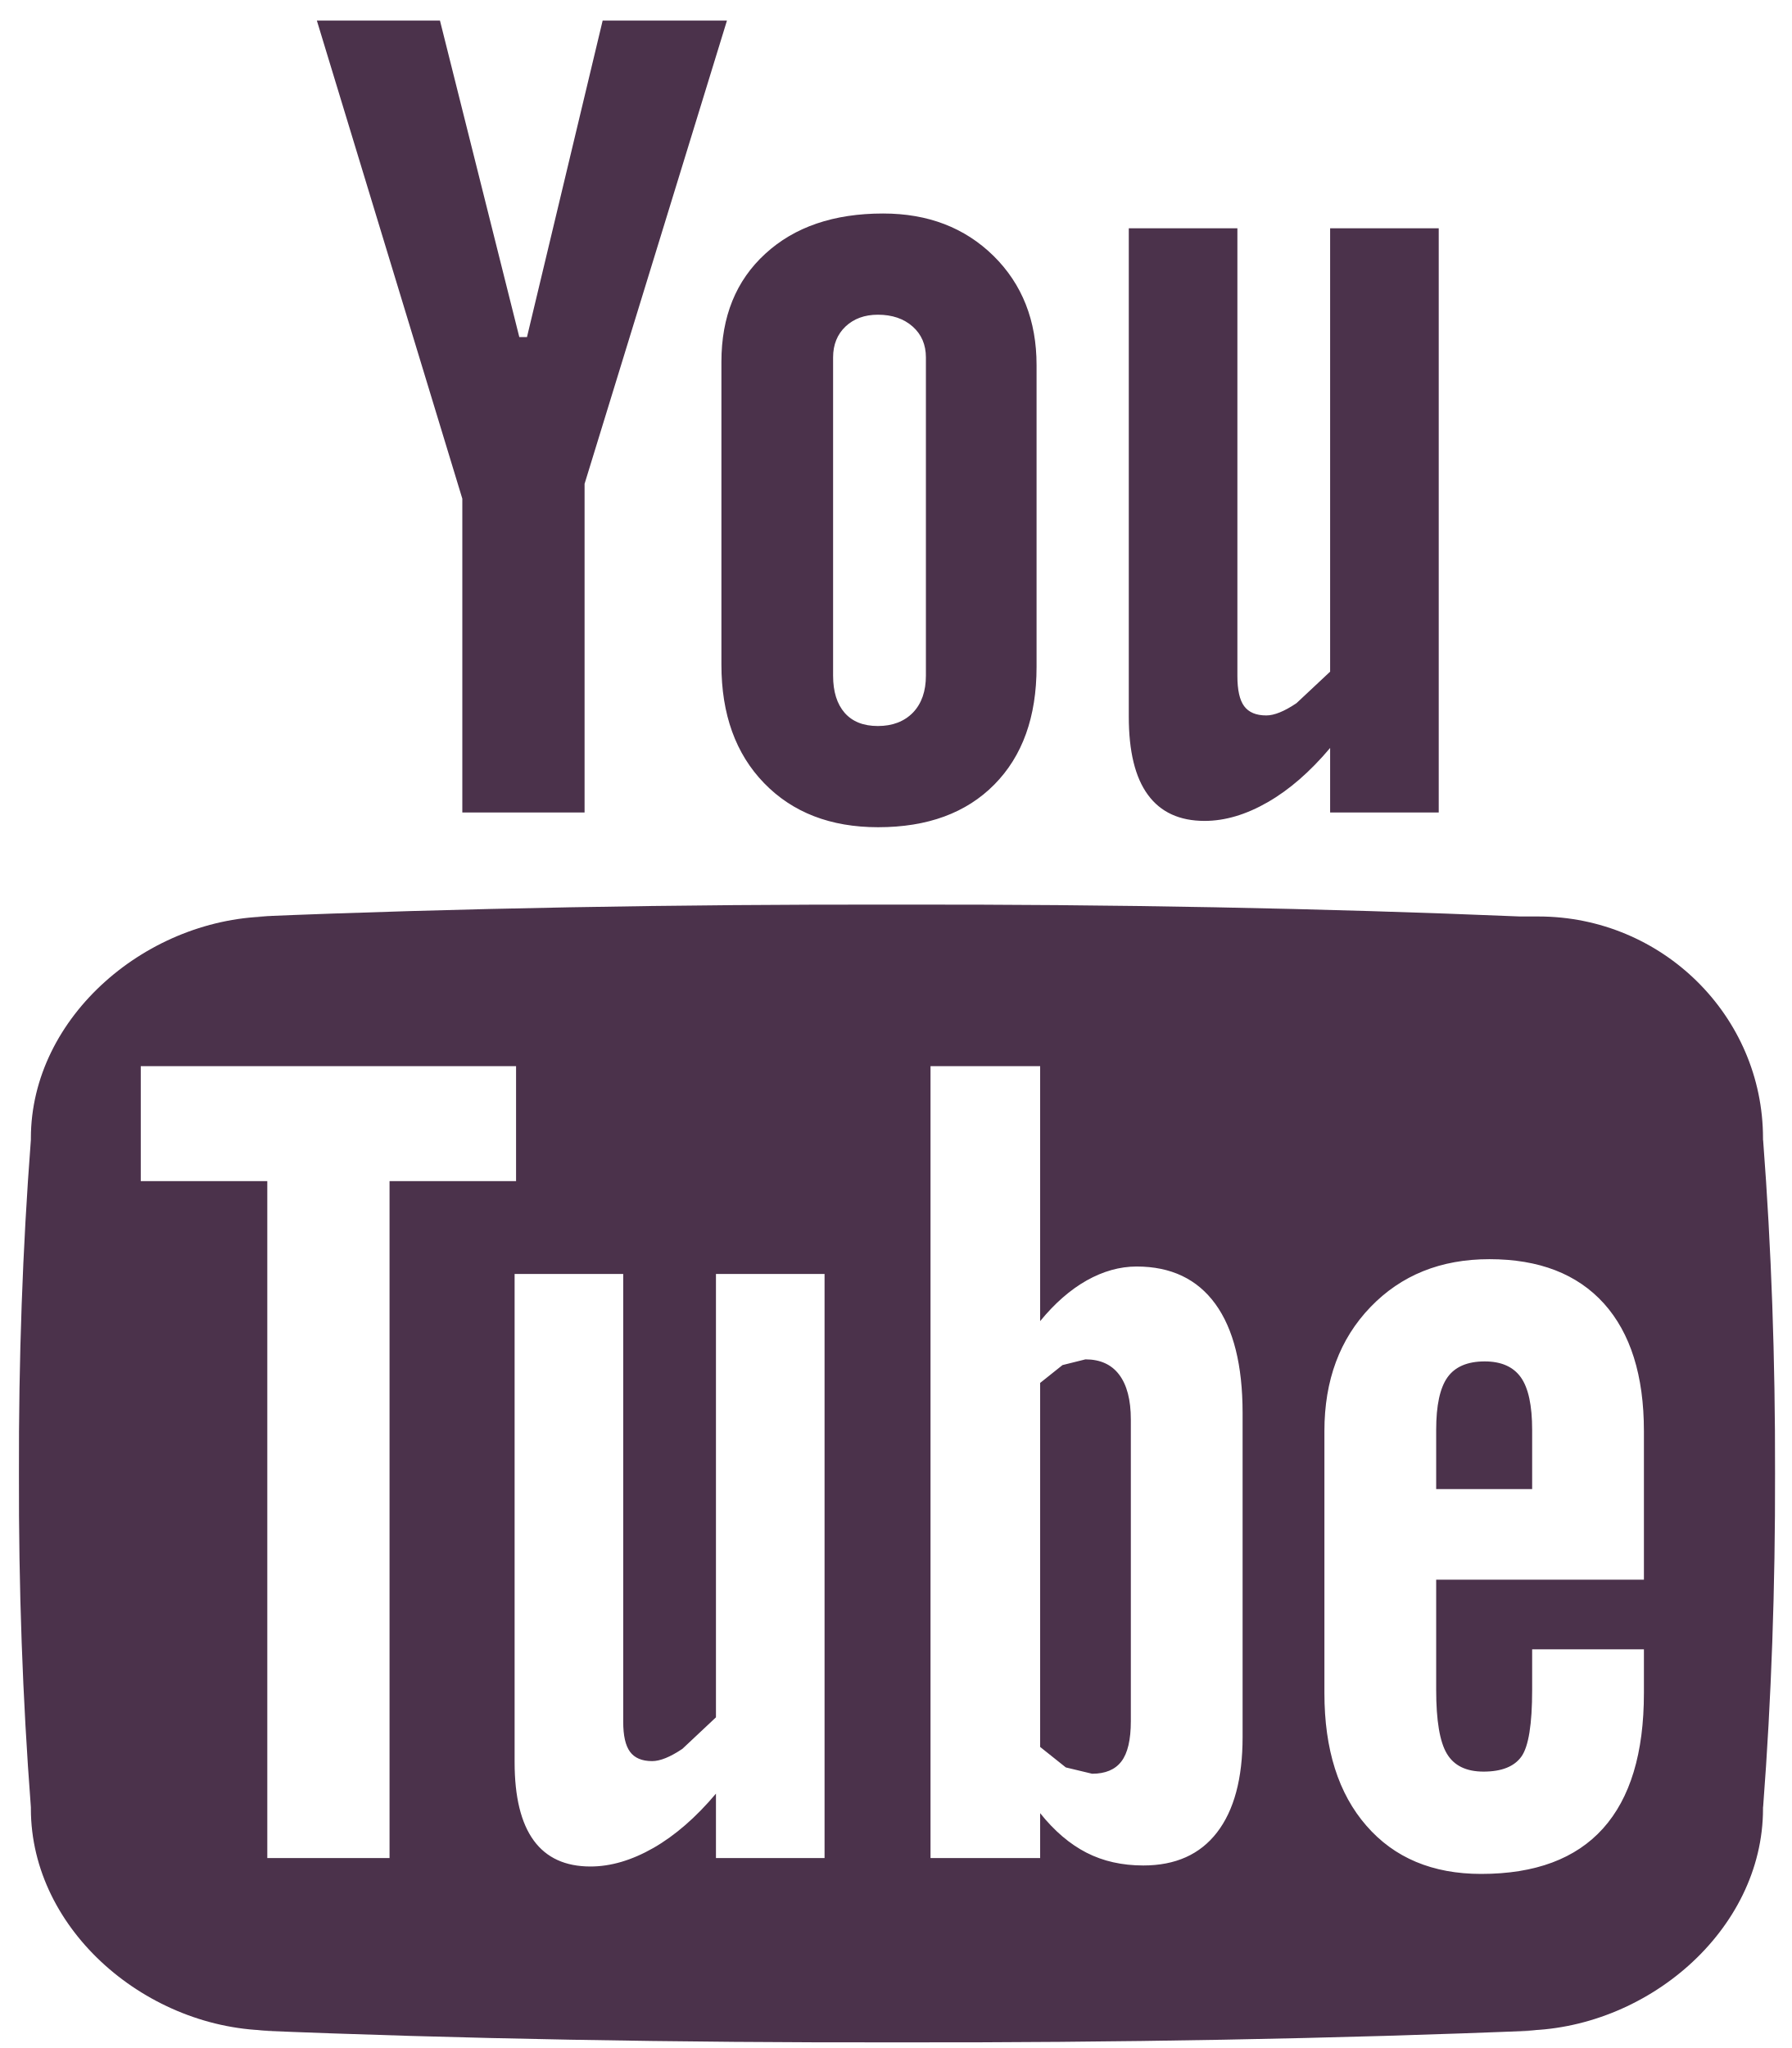
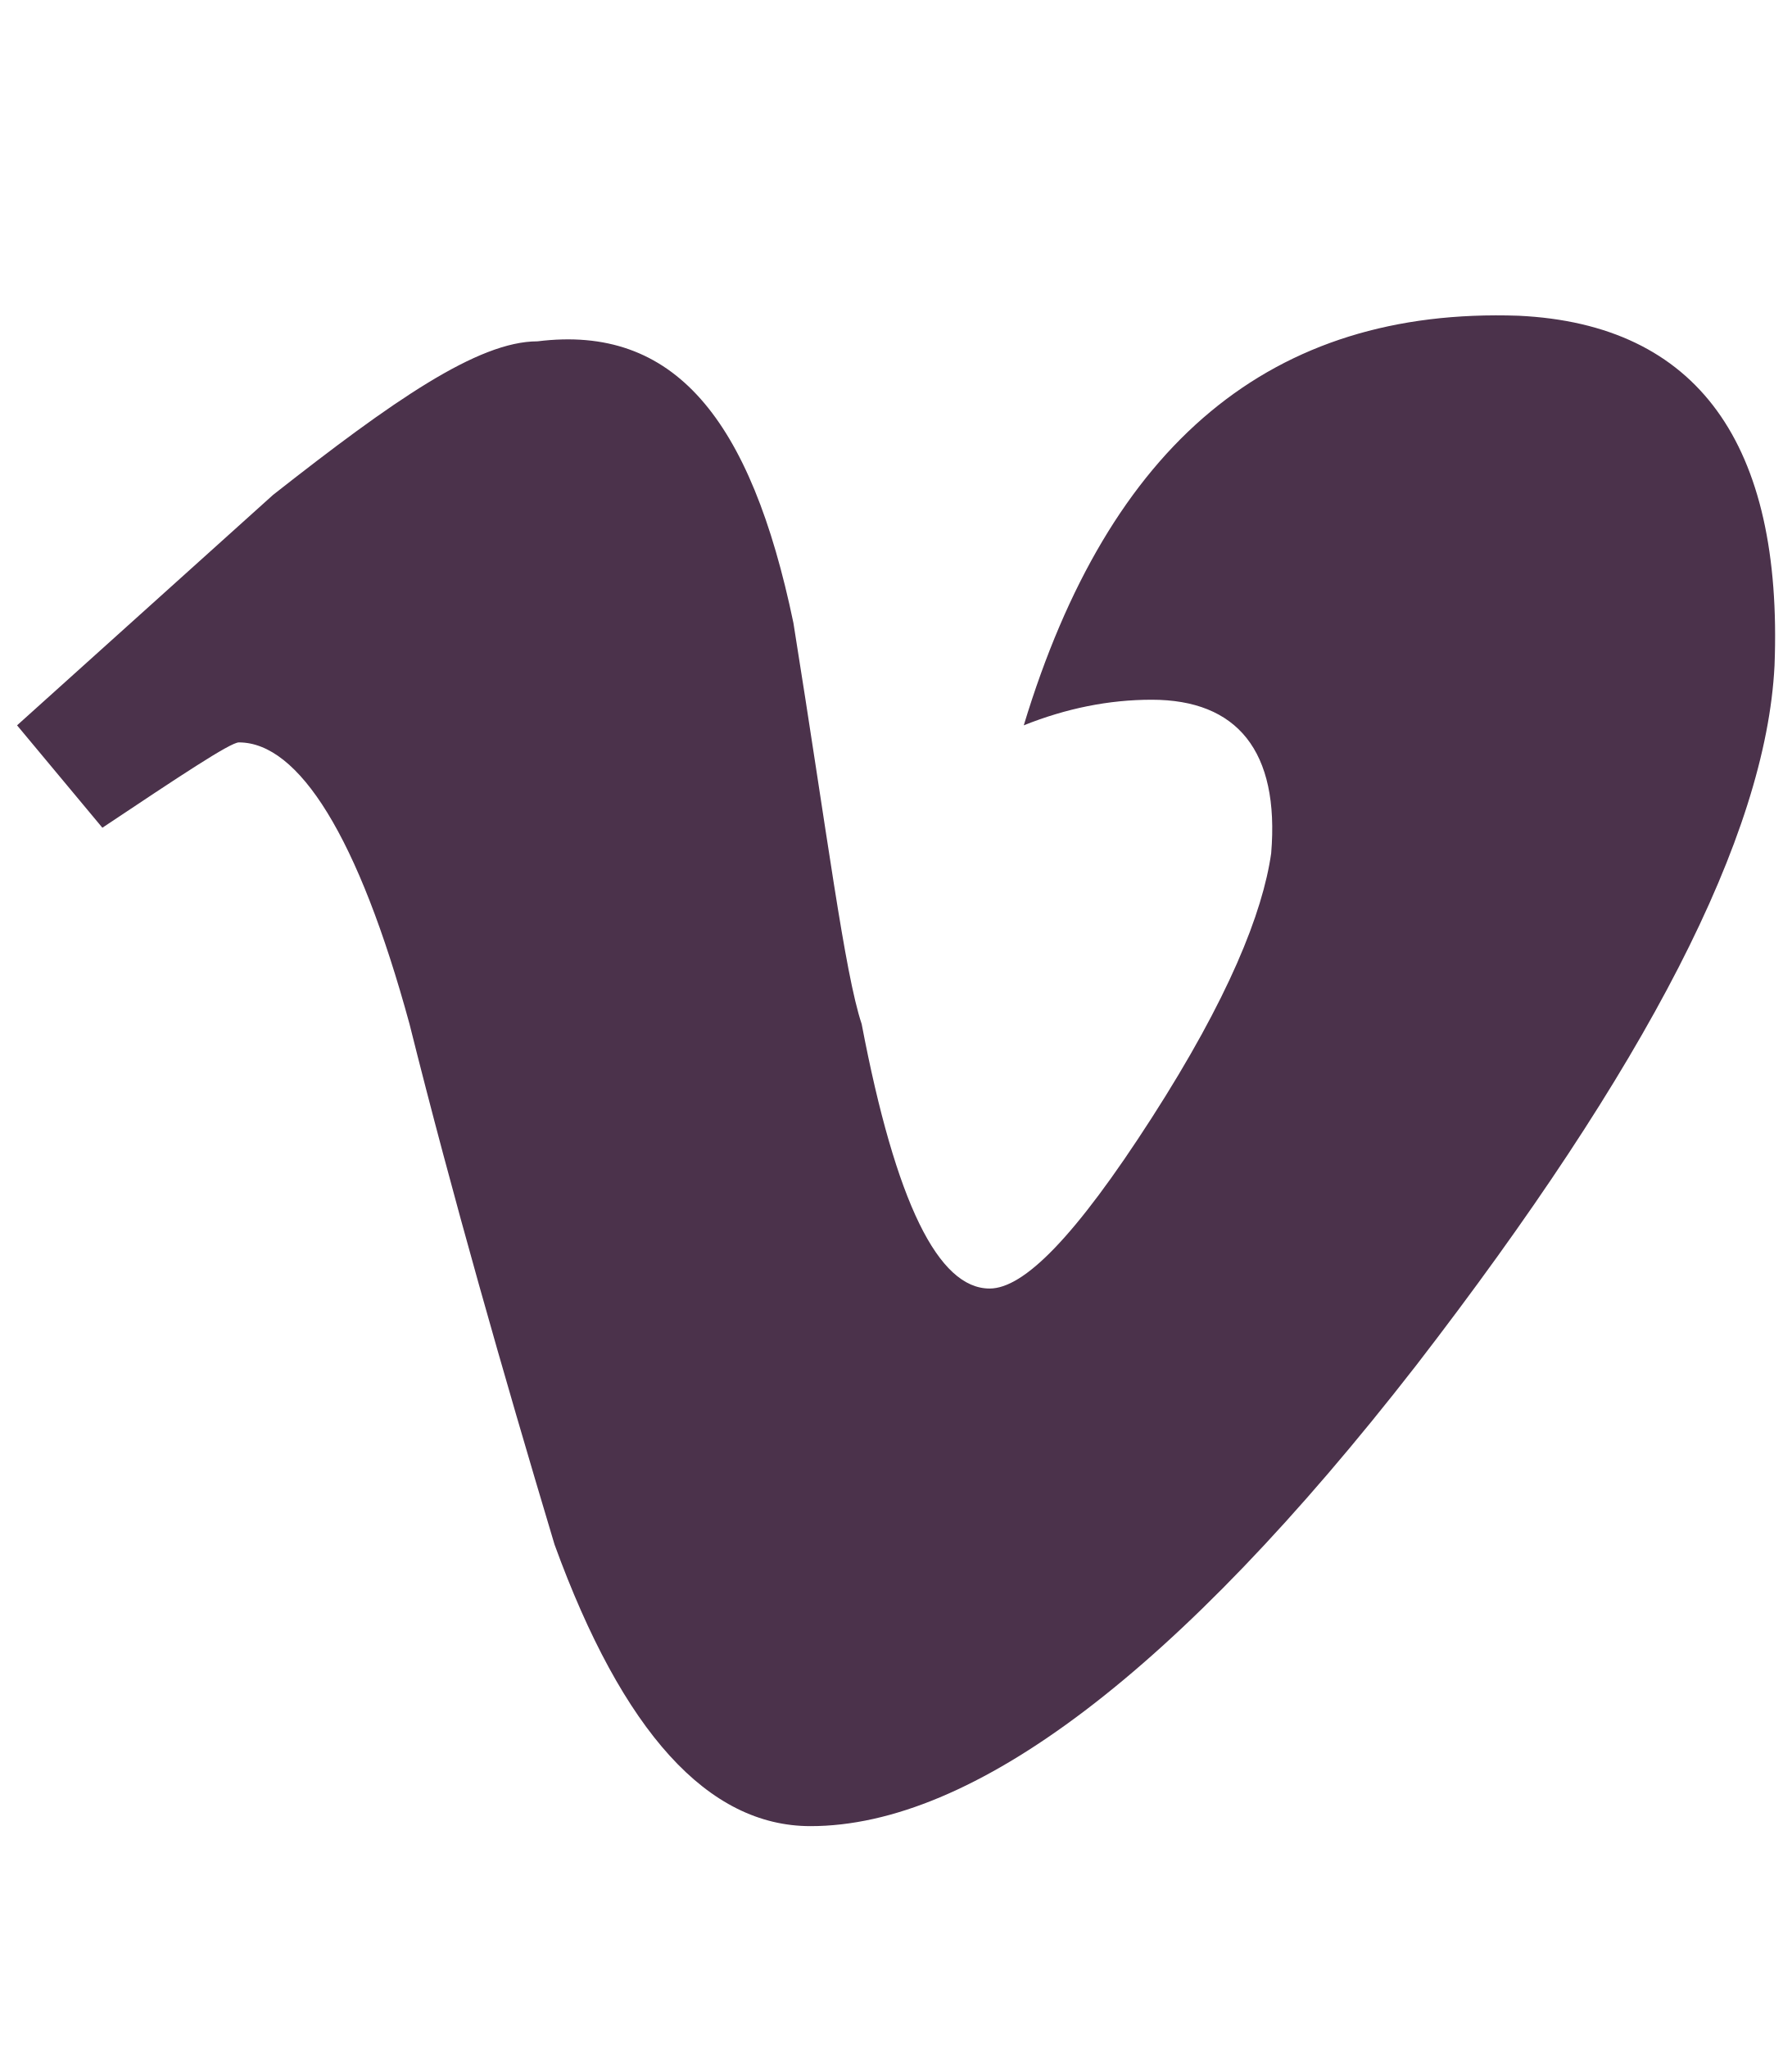
- <svg xmlns="http://www.w3.org/2000/svg" width="21px" height="24px" viewBox="0 0 21 24" version="1.1">
-   <defs />
-   <g id="Symbols" stroke="none" stroke-width="1" fill="none" fill-rule="evenodd">
-     <g id="element-/-footer-copy" transform="translate(-1160, -30)" fill="#4B324B">
-       <g id="icon-/-youtube-square" transform="translate(1154, 26)">
-         <g id="appbar.youtube" transform="translate(6, 4)">
-           <path d="M17.817,10.74 L17.826,10.74 L18.032,10.74 C19.484,10.74 20.665,11.906 20.665,13.339 L20.665,13.355 L20.667,13.37 C20.763,14.624 20.809,15.935 20.806,17.266 C20.809,18.6 20.763,19.911 20.667,21.166 L20.665,21.181 L20.665,21.196 C20.665,22.629 19.286,23.795 17.834,23.795 L18.015,23.795 C15.695,23.892 13.04,23.939 10.515,23.934 C7.987,23.939 5.332,23.892 3.013,23.795 L3.194,23.795 C1.742,23.795 0.362,22.629 0.362,21.196 L0.362,21.181 L0.361,21.166 C0.265,19.912 0.218,18.601 0.222,17.269 C0.218,15.935 0.265,14.623 0.361,13.37 L0.362,13.355 L0.362,13.339 C0.362,11.906 1.742,10.74 3.194,10.74 L3.013,10.74 C5.332,10.643 7.987,10.596 10.513,10.601 C13.041,10.596 15.498,10.643 17.817,10.74 Z M16.834,16.757 C16.834,16.47 16.878,16.265 16.967,16.14 C17.055,16.017 17.2,15.954 17.403,15.954 C17.597,15.954 17.738,16.017 17.826,16.14 C17.915,16.265 17.959,16.47 17.959,16.757 L17.959,17.45 L16.834,17.45 L16.834,16.757 Z M19.269,18.512 L19.269,16.769 C19.269,16.12 19.112,15.622 18.8,15.275 C18.487,14.929 18.04,14.756 17.458,14.756 C16.888,14.756 16.424,14.943 16.064,15.317 C15.704,15.691 15.524,16.175 15.524,16.769 L15.524,19.842 C15.524,20.501 15.688,21.019 16.016,21.395 C16.343,21.772 16.792,21.96 17.361,21.96 C17.995,21.96 18.471,21.782 18.79,21.427 C19.109,21.072 19.269,20.544 19.269,19.842 L19.269,19.328 L17.959,19.328 L17.959,19.804 C17.959,20.206 17.917,20.467 17.833,20.585 C17.749,20.702 17.601,20.761 17.39,20.761 C17.187,20.761 17.044,20.692 16.96,20.552 C16.876,20.413 16.834,20.163 16.834,19.804 L16.834,18.512 L19.269,18.512 Z M13.255,20.17 C13.255,20.388 13.218,20.546 13.144,20.642 C13.071,20.738 12.956,20.786 12.801,20.786 L12.493,20.712 L12.192,20.472 L12.192,16.206 L12.454,15.997 L12.723,15.93 C12.896,15.93 13.028,15.99 13.118,16.109 C13.209,16.229 13.255,16.404 13.255,16.635 L13.255,20.17 Z M13.323,14.842 C13.126,14.842 12.931,14.897 12.738,15.005 C12.545,15.114 12.363,15.273 12.192,15.482 L12.192,12.494 L10.907,12.494 L10.907,21.774 L12.192,21.774 L12.192,21.248 C12.359,21.457 12.54,21.611 12.735,21.711 C12.93,21.811 13.152,21.861 13.401,21.861 C13.778,21.861 14.066,21.732 14.265,21.474 C14.465,21.215 14.565,20.843 14.565,20.356 L14.565,16.558 C14.565,15.999 14.458,15.573 14.246,15.281 C14.034,14.989 13.726,14.842 13.323,14.842 Z M8.392,20.125 L7.999,20.494 C7.856,20.59 7.738,20.638 7.644,20.638 C7.524,20.638 7.438,20.601 7.385,20.529 C7.331,20.456 7.305,20.339 7.305,20.177 L7.305,14.929 L6.032,14.929 L6.032,20.651 C6.032,21.058 6.107,21.364 6.256,21.568 C6.405,21.772 6.627,21.873 6.921,21.873 C7.16,21.873 7.406,21.8 7.66,21.655 C7.914,21.509 8.158,21.297 8.392,21.019 L8.392,21.774 L9.665,21.774 L9.665,14.929 L8.392,14.929 L8.392,20.125 Z M6.049,12.494 L1.65,12.494 L1.65,13.841 L3.133,13.841 L3.133,21.774 L4.566,21.774 L4.566,13.841 L6.049,13.841 L6.049,12.494 Z M3.714,0.241 L5.157,0.241 L6.087,3.95 L6.177,3.95 L7.064,0.241 L8.521,0.241 L6.852,5.67 L6.852,9.521 L5.419,9.521 L5.419,5.844 L3.714,0.241 Z M9.765,7.917 C9.765,8.106 9.811,8.251 9.901,8.354 C9.992,8.457 10.121,8.508 10.29,8.508 C10.462,8.508 10.599,8.455 10.701,8.351 C10.802,8.246 10.853,8.101 10.853,7.917 L10.853,4.189 C10.853,4.039 10.801,3.918 10.697,3.826 C10.594,3.735 10.458,3.688 10.29,3.688 C10.134,3.688 10.008,3.735 9.911,3.826 C9.814,3.918 9.765,4.039 9.765,4.189 L9.765,7.917 Z M8.456,4.24 C8.456,3.71 8.627,3.288 8.97,2.974 C9.312,2.659 9.773,2.502 10.351,2.502 C10.878,2.502 11.309,2.668 11.646,2.999 C11.982,3.331 12.15,3.757 12.15,4.279 L12.15,7.815 C12.15,8.401 11.985,8.86 11.655,9.194 C11.326,9.527 10.872,9.694 10.293,9.694 C9.736,9.694 9.291,9.522 8.957,9.178 C8.623,8.834 8.456,8.371 8.456,7.789 L8.456,4.24 Z M16.864,2.675 L16.864,9.521 L15.591,9.521 L15.591,8.765 C15.356,9.044 15.112,9.256 14.859,9.401 C14.605,9.547 14.358,9.62 14.12,9.62 C13.826,9.62 13.604,9.518 13.455,9.314 C13.305,9.11 13.231,8.805 13.231,8.397 L13.231,2.675 L14.504,2.675 L14.504,7.923 C14.504,8.085 14.53,8.203 14.583,8.275 C14.637,8.348 14.723,8.384 14.843,8.384 C14.936,8.384 15.055,8.336 15.197,8.24 L15.591,7.871 L15.591,2.675 L16.864,2.675 Z" id="Shape" fill-rule="nonzero" />
-         </g>
-       </g>
-     </g>
+ <svg xmlns="http://www.w3.org/2000/svg" version="1.1" id="Layer_1" x="0px" y="0px" viewBox="0 0 21 24" style="enable-background:new 0 0 21 24;" xml:space="preserve">
+   <style type="text/css">
+ 	.st0{fill:#4B324B;}
+ </style>
+   <g>
+     <path id="Vimeo" class="st0" d="M17.8,3.7C14.9,3.6,13,5.2,12,8.5c0.5-0.2,1-0.3,1.5-0.3c1,0,1.5,0.6,1.4,1.8   c-0.1,0.7-0.5,1.7-1.4,3.1c-0.9,1.4-1.5,2-1.9,2c-0.6,0-1.1-1-1.5-3.1c-0.2-0.6-0.4-2.2-0.8-4.7C8.8,4.9,7.9,3.8,6.3,4   C5.6,4,4.6,4.7,3.2,5.8c-1,0.9-2,1.8-3,2.7l1,1.2c0.9-0.6,1.5-1,1.6-1c0.7,0,1.4,1.1,2,3.3c0.5,2,1.1,4.1,1.7,6.1   c0.8,2.2,1.8,3.3,3,3.3c1.9,0,4.3-1.8,7.1-5.4c2.7-3.5,4.1-6.2,4.2-8.2C20.9,5.2,19.9,3.8,17.8,3.7z" />
  </g>
</svg>
